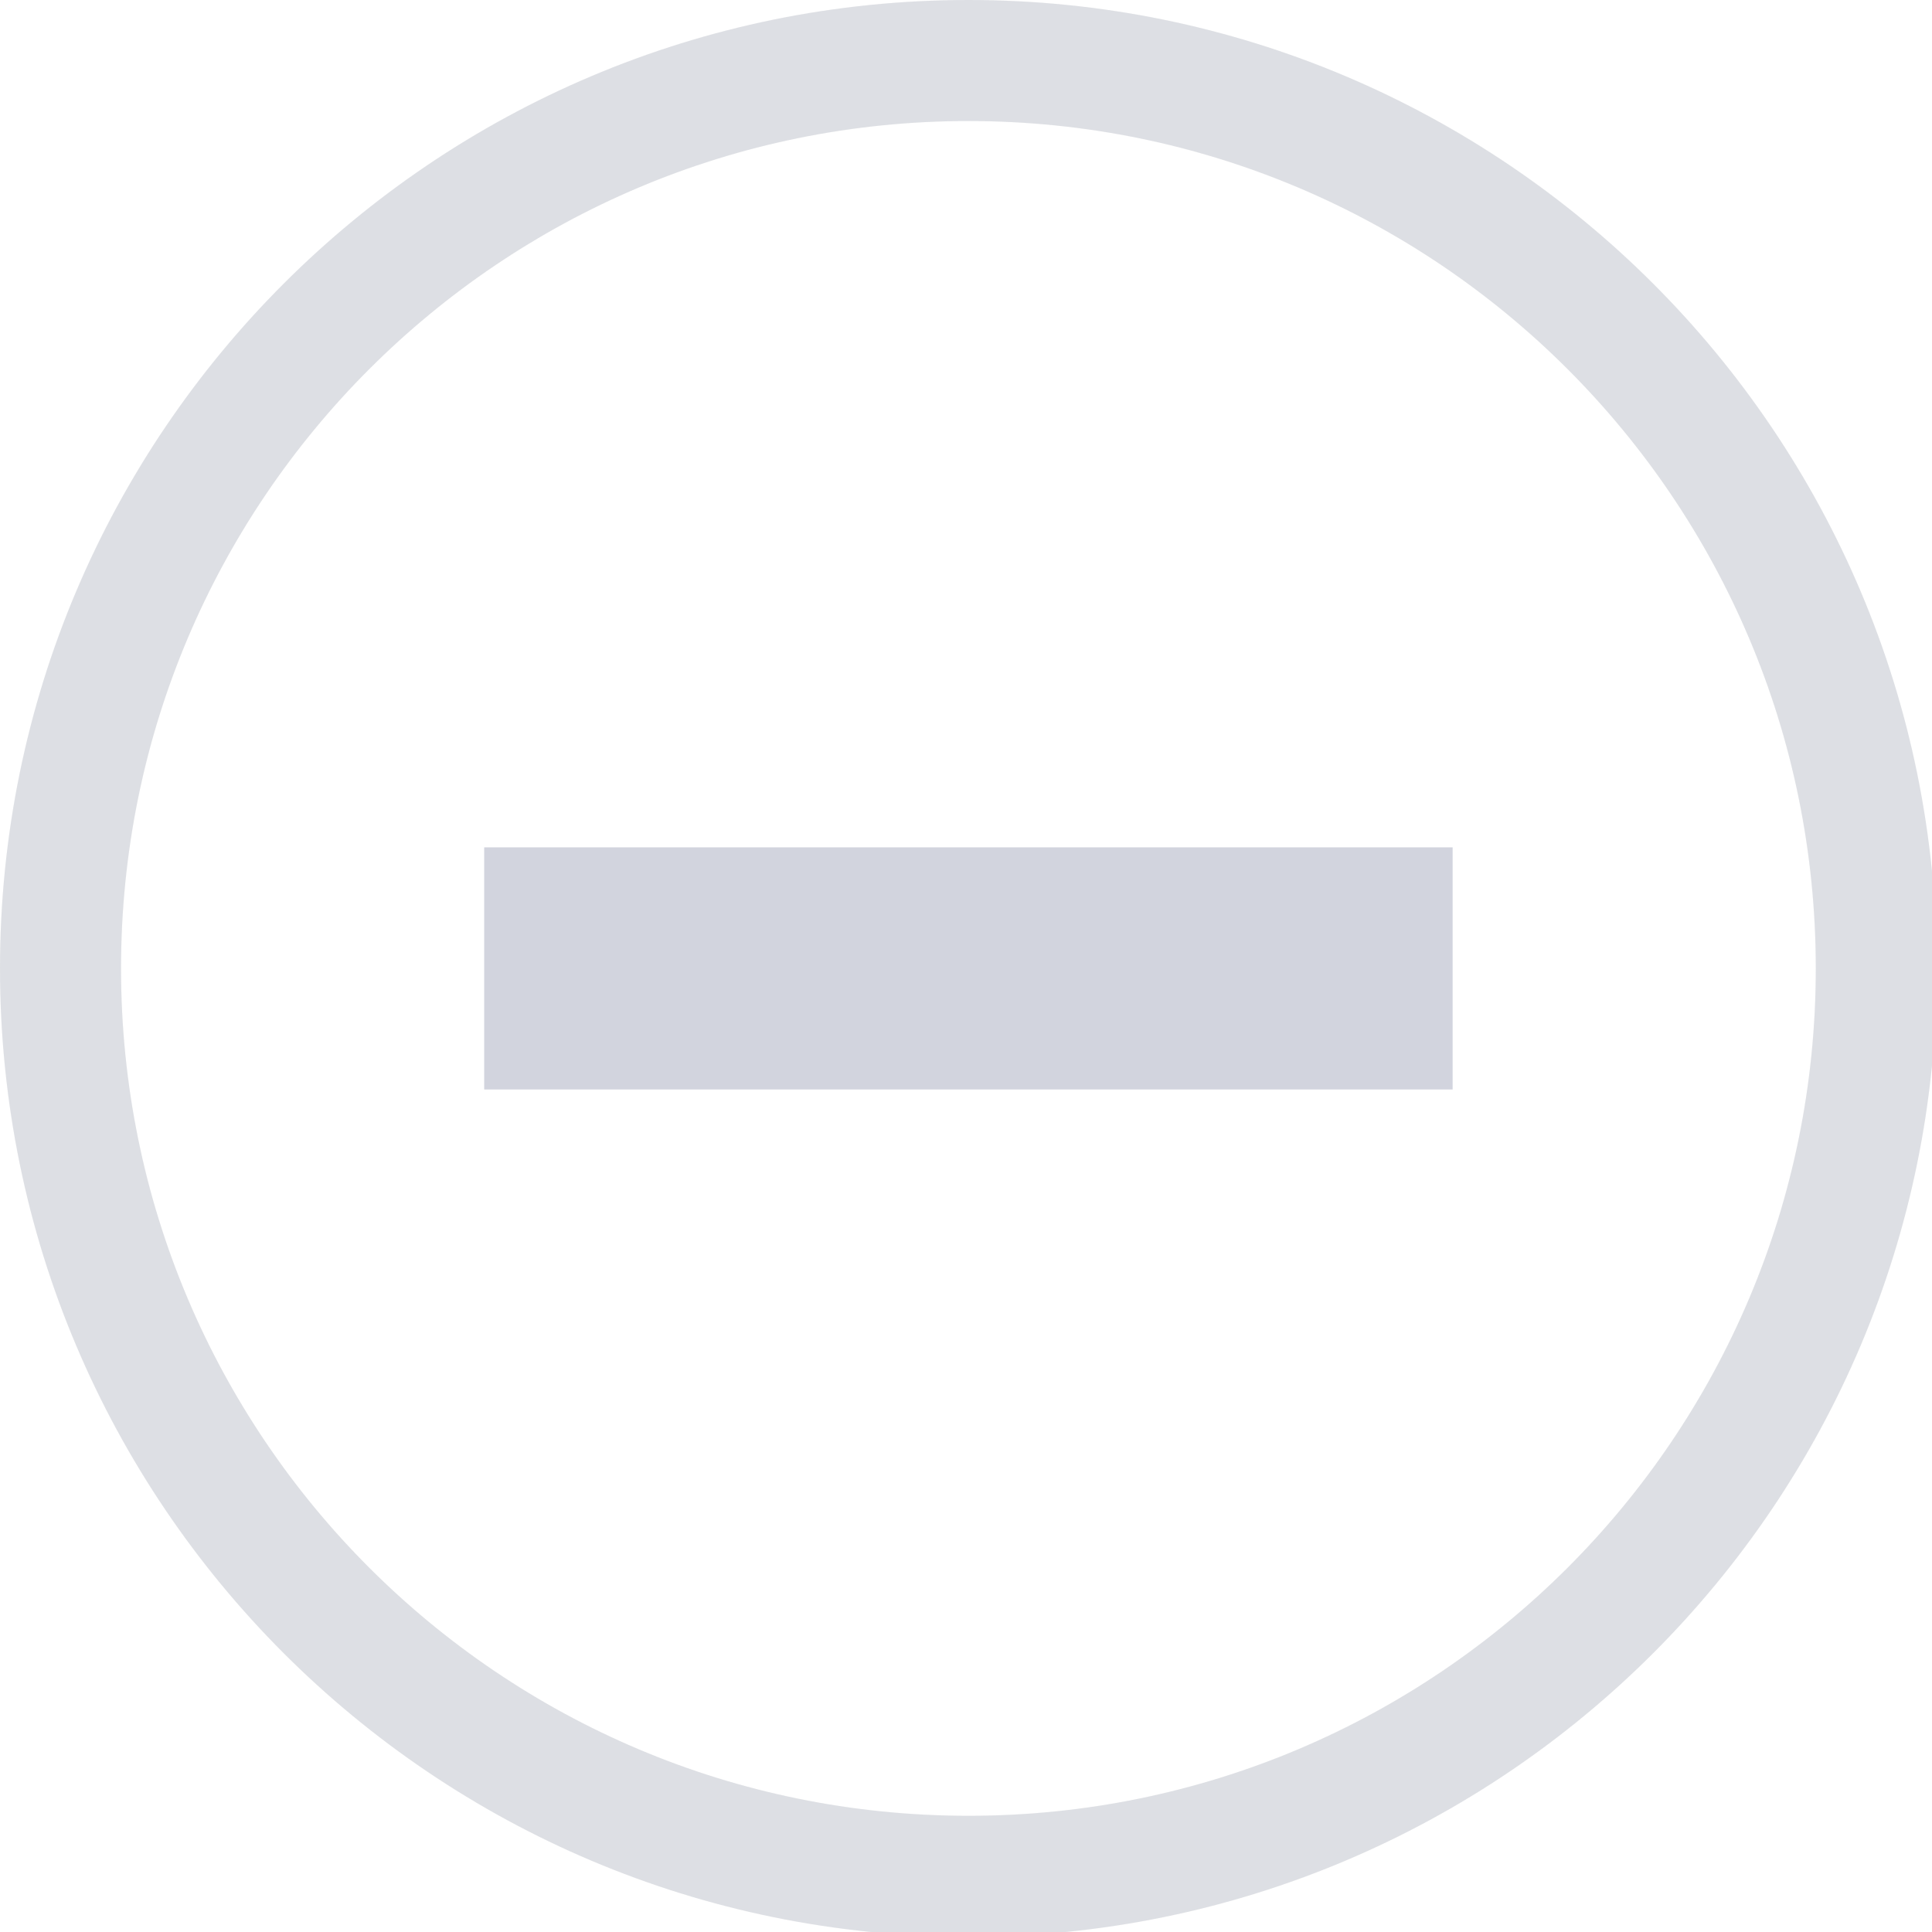
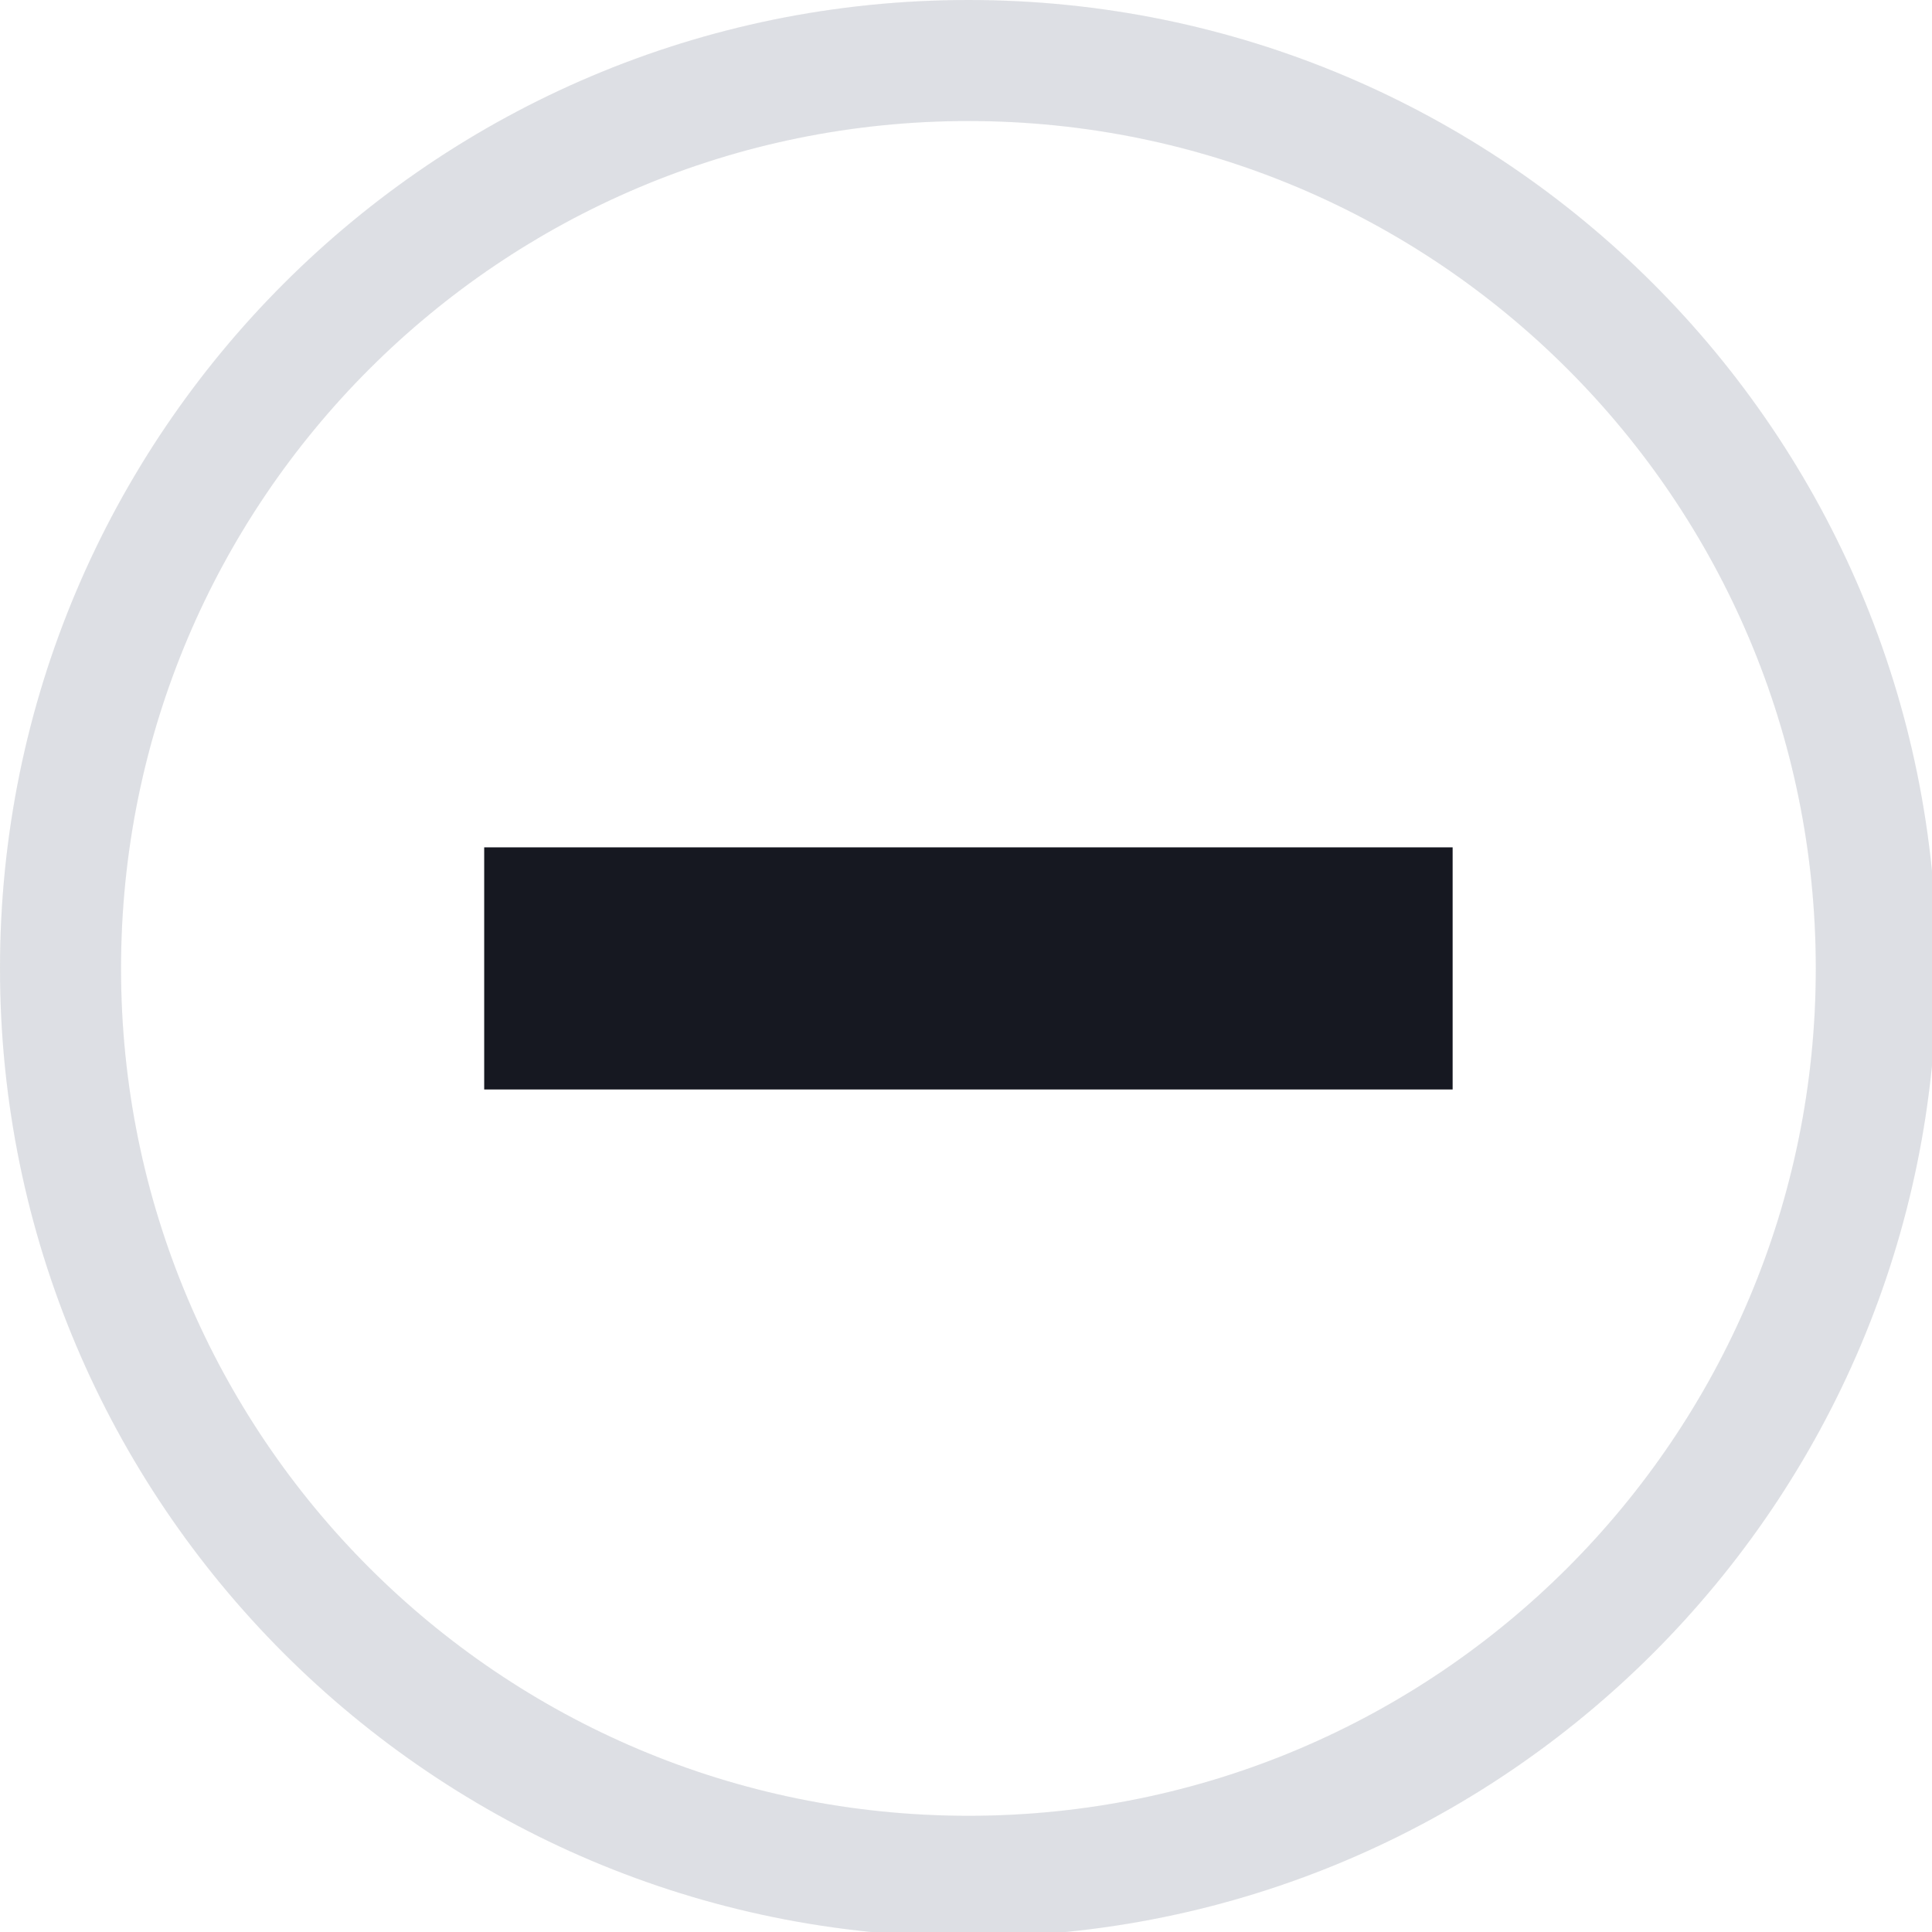
<svg xmlns="http://www.w3.org/2000/svg" width="133pt" height="133pt" viewBox="0 0 133 133" version="1.1">
  <g id="surface1">
    <path style=" stroke:none;fill-rule:nonzero;fill:#c6c8d1;fill-opacity:0.5;" d="M 66.668 0 C 29.852 0 0 29.852 0 66.668 C 0 103.484 29.852 133.332 66.668 133.332 C 103.484 133.332 133.332 103.484 133.332 66.668 C 133.332 29.852 103.484 0 66.668 0 Z M 66.668 8.332 C 98.895 8.332 125 34.441 125 66.668 C 125 98.895 98.895 125 66.668 125 C 34.441 125 8.332 98.895 8.332 66.668 C 8.332 34.441 34.441 8.332 66.668 8.332 Z M 66.668 8.332 " />
    <path style=" stroke:none;fill-rule:nonzero;fill:#c6c8d1;fill-opacity:0.15;" d="M 66.668 0 C 29.852 0 0 29.852 0 66.668 C 0 103.484 29.852 133.332 66.668 133.332 C 103.484 133.332 133.332 103.484 133.332 66.668 C 133.332 29.852 103.484 0 66.668 0 Z M 66.668 8.332 C 98.895 8.332 125 34.441 125 66.668 C 125 98.895 98.895 125 66.668 125 C 34.441 125 8.332 98.895 8.332 66.668 C 8.332 34.441 34.441 8.332 66.668 8.332 Z M 66.668 8.332 " />
-     <path style=" stroke:none;fill-rule:nonzero;fill:#d2d4de;fill-opacity:1;" d="M 33.332 58.332 L 100 58.332 L 100 75 L 33.332 75 Z M 33.332 58.332 " />
+     <path style=" stroke:none;fill-rule:nonzero;fill:#161821;fill-opacity:1;" d="M 33.332 58.332 L 100 58.332 L 100 75 L 33.332 75 Z M 33.332 58.332 " />
  </g>
</svg>
